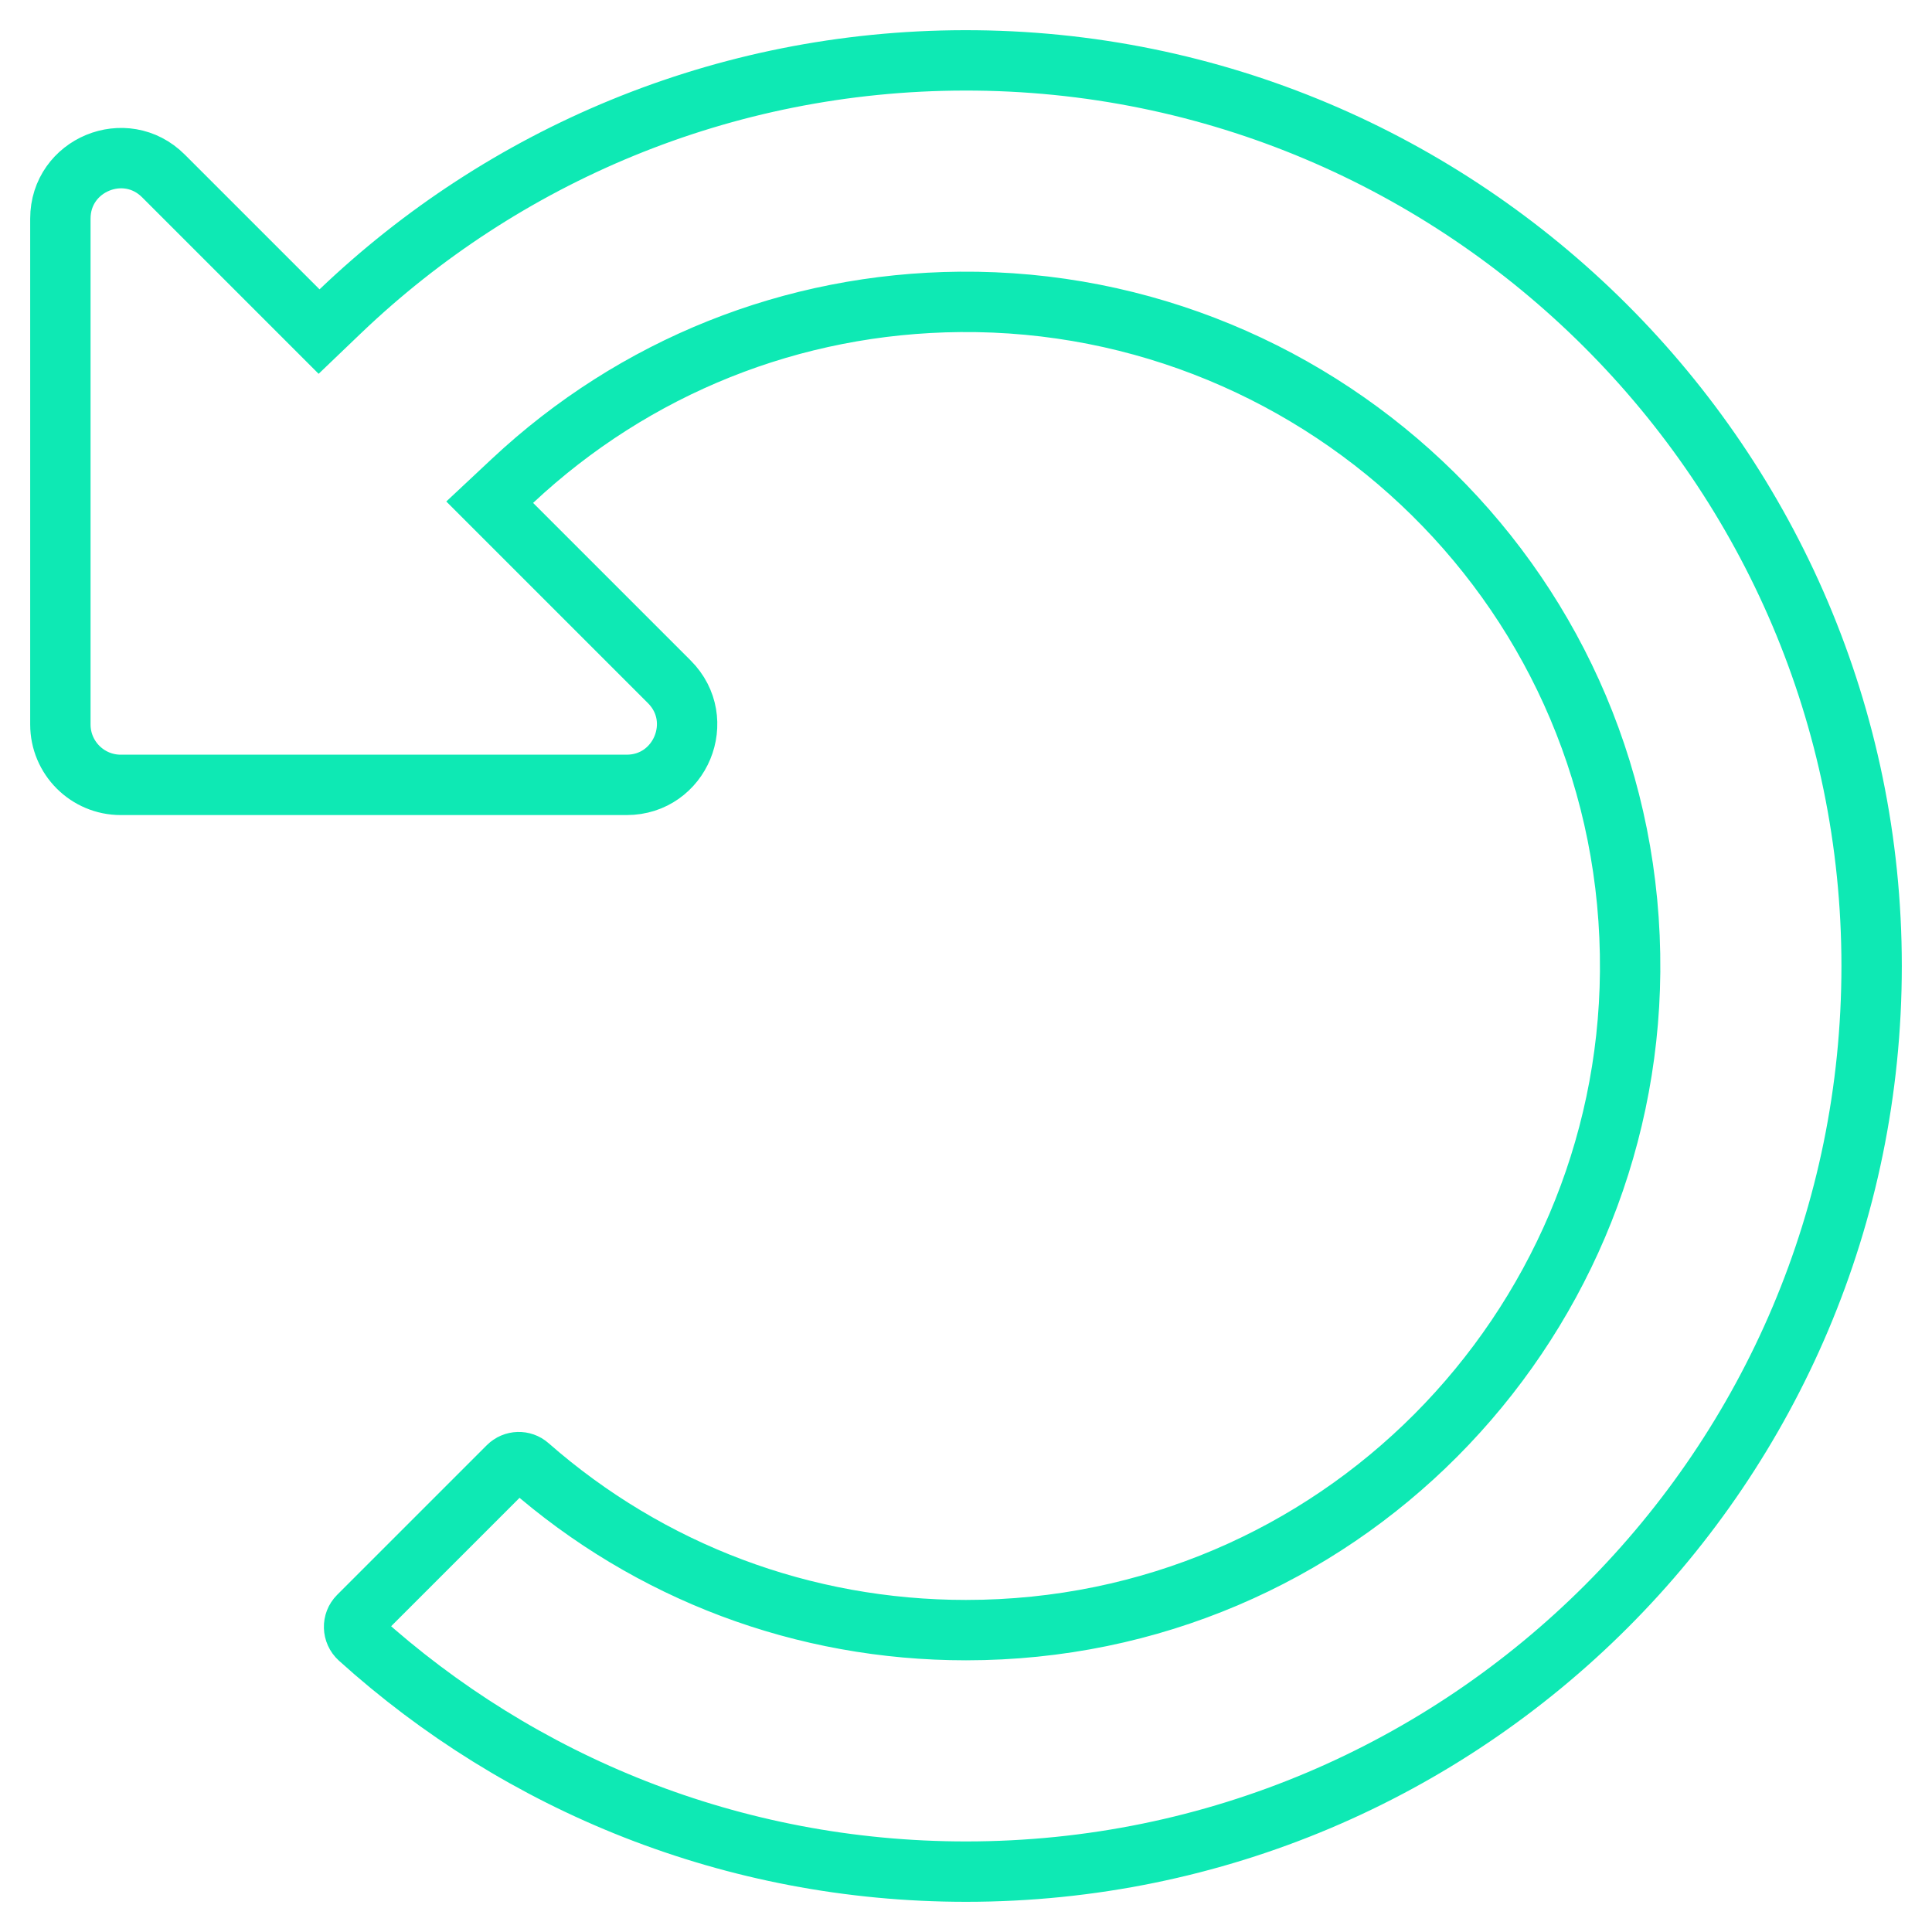
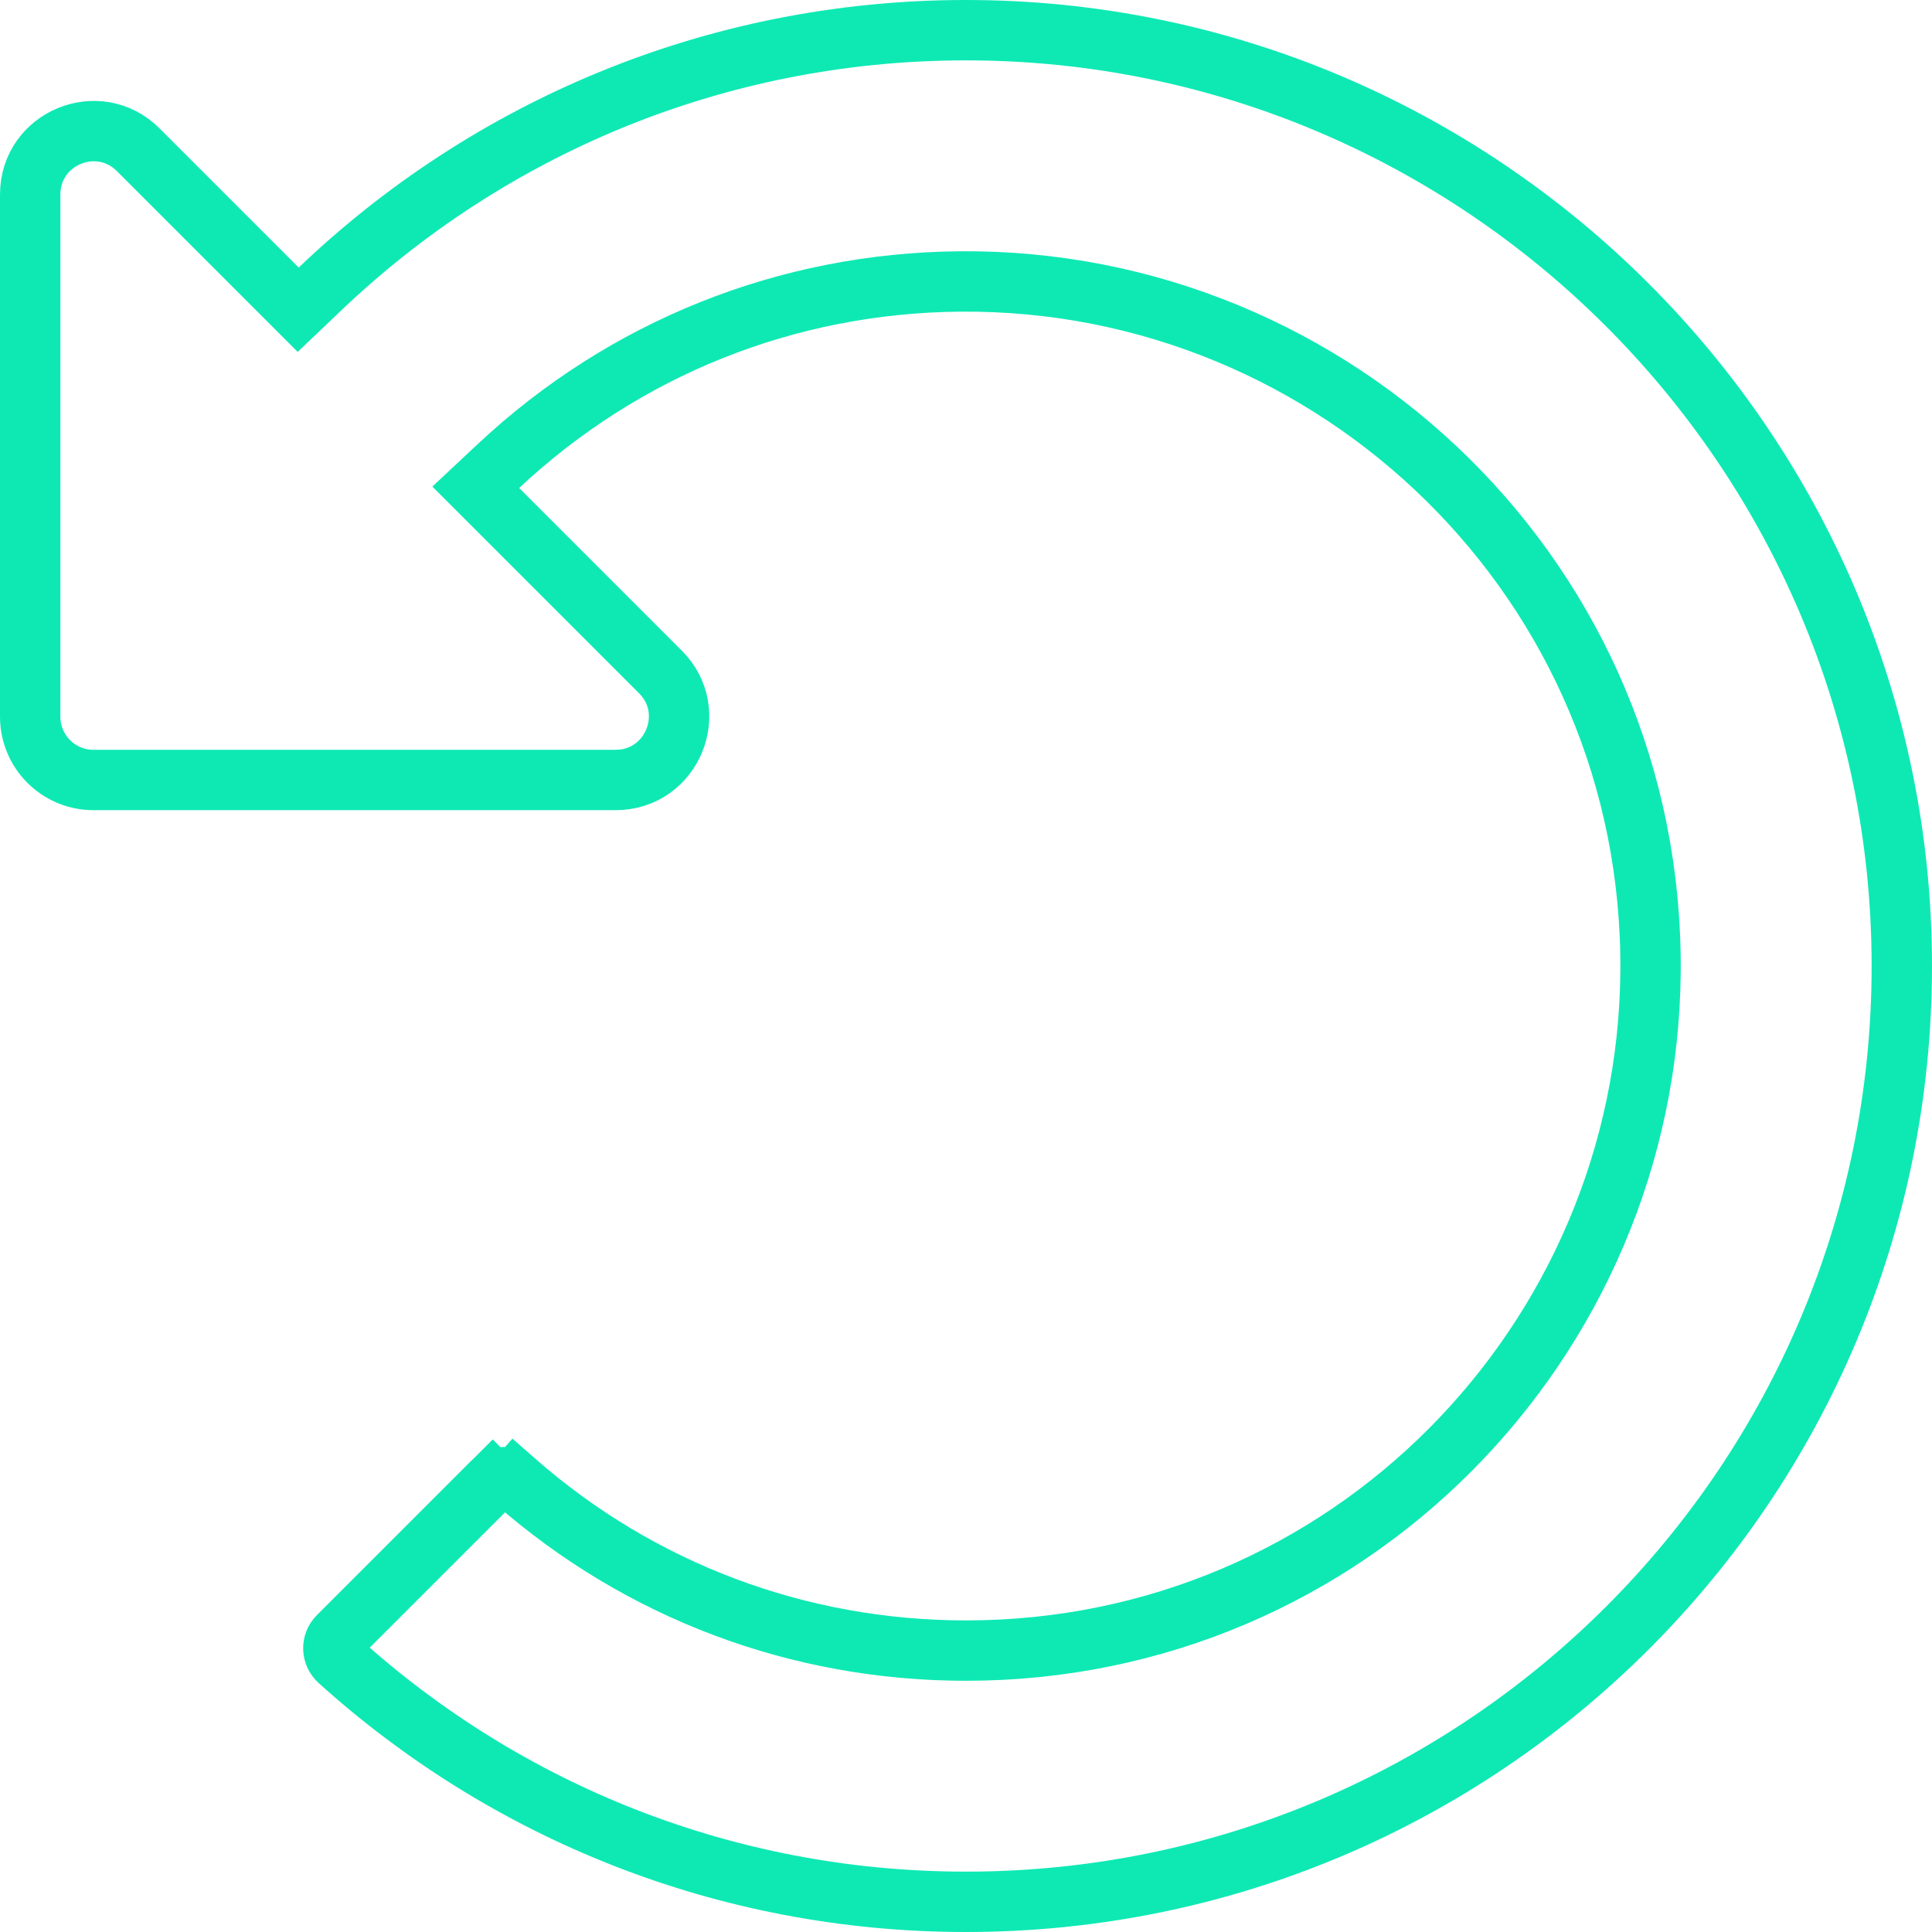
<svg xmlns="http://www.w3.org/2000/svg" width="32" height="32" viewBox="0 0 32 32" fill="none">
-   <path d="M4.939 5.146L5.285 5.492L5.638 5.154C8.326 2.586 11.964 1.007 15.973 1C24.247 0.985 31 7.726 31 16C31 24.284 24.284 31 16 31C12.133 31 8.609 29.538 5.949 27.135L5.949 27.135C5.84 27.036 5.837 26.87 5.937 26.77L8.416 24.291C8.51 24.197 8.659 24.193 8.756 24.279C10.762 26.039 13.309 27 16 27C22.144 27 26.95 22.023 27 16.095C27.052 9.843 21.951 4.948 15.903 5C13.125 5.024 10.509 6.073 8.488 7.965L8.111 8.318L8.476 8.683L11.086 11.293C11.086 11.293 11.086 11.293 11.086 11.293C11.716 11.923 11.27 13 10.379 13H2C1.448 13 1 12.552 1 12V3.621C1 2.73 2.077 2.284 2.707 2.914L4.939 5.146Z" stroke="#0EE9B4" />
+   <path d="M8.533 24.534C10.601 26.348 13.226 27.339 16 27.339C22.333 27.339 27.287 22.209 27.338 16.098C27.392 9.653 22.134 4.608 15.9 4.662C13.037 4.686 10.34 5.767 8.257 7.718L7.88 8.071L8.245 8.436L10.939 11.13C10.939 11.13 10.939 11.13 10.939 11.13C11.599 11.79 11.131 12.919 10.197 12.919H1.548C0.969 12.919 0.5 12.45 0.5 11.871V3.222C0.5 2.288 1.629 1.82 2.29 2.481L4.594 4.785L4.939 5.13L5.293 4.793C8.07 2.139 11.83 0.507 15.972 0.5C24.521 0.485 31.5 7.45 31.5 16C31.5 24.56 24.56 31.5 16 31.5C12.004 31.5 8.363 29.989 5.614 27.506L5.614 27.506C5.494 27.398 5.491 27.216 5.601 27.106L8.16 24.547L7.808 24.195L8.16 24.547C8.263 24.444 8.426 24.44 8.533 24.534ZM8.533 24.534L8.863 24.158L8.533 24.534C8.533 24.534 8.533 24.534 8.533 24.534Z" stroke="#0EE9B4" />
</svg>
